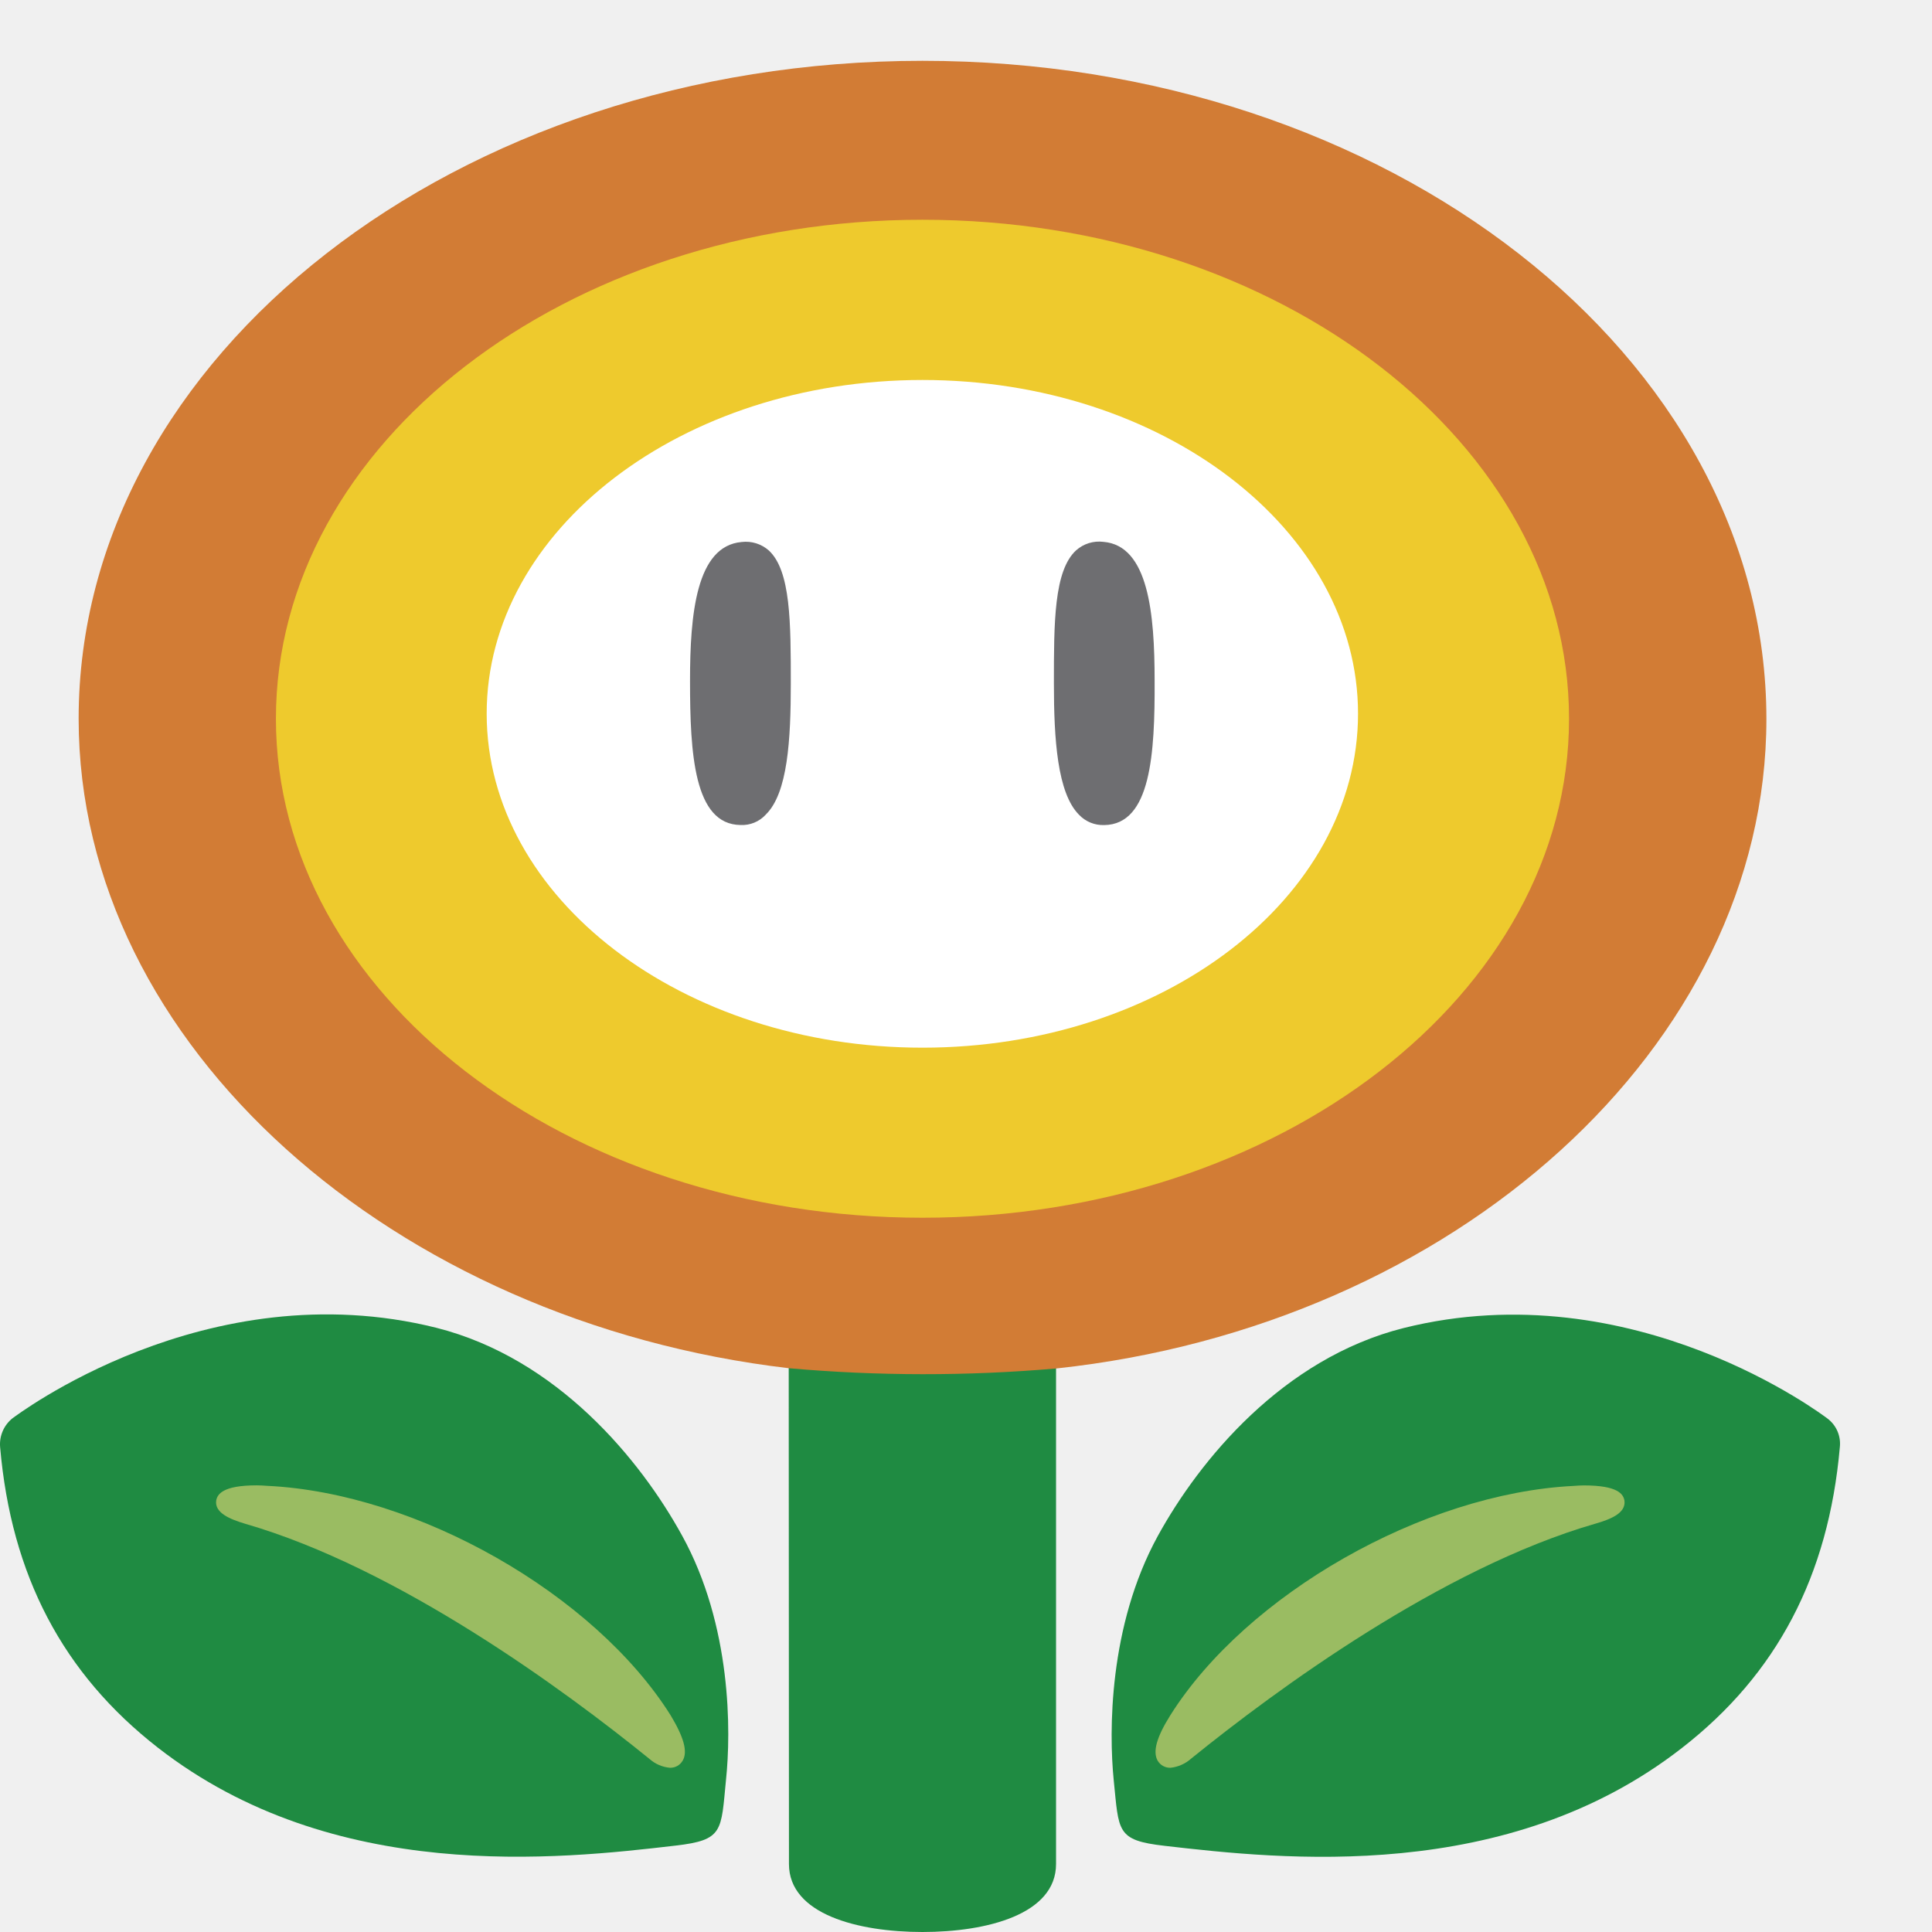
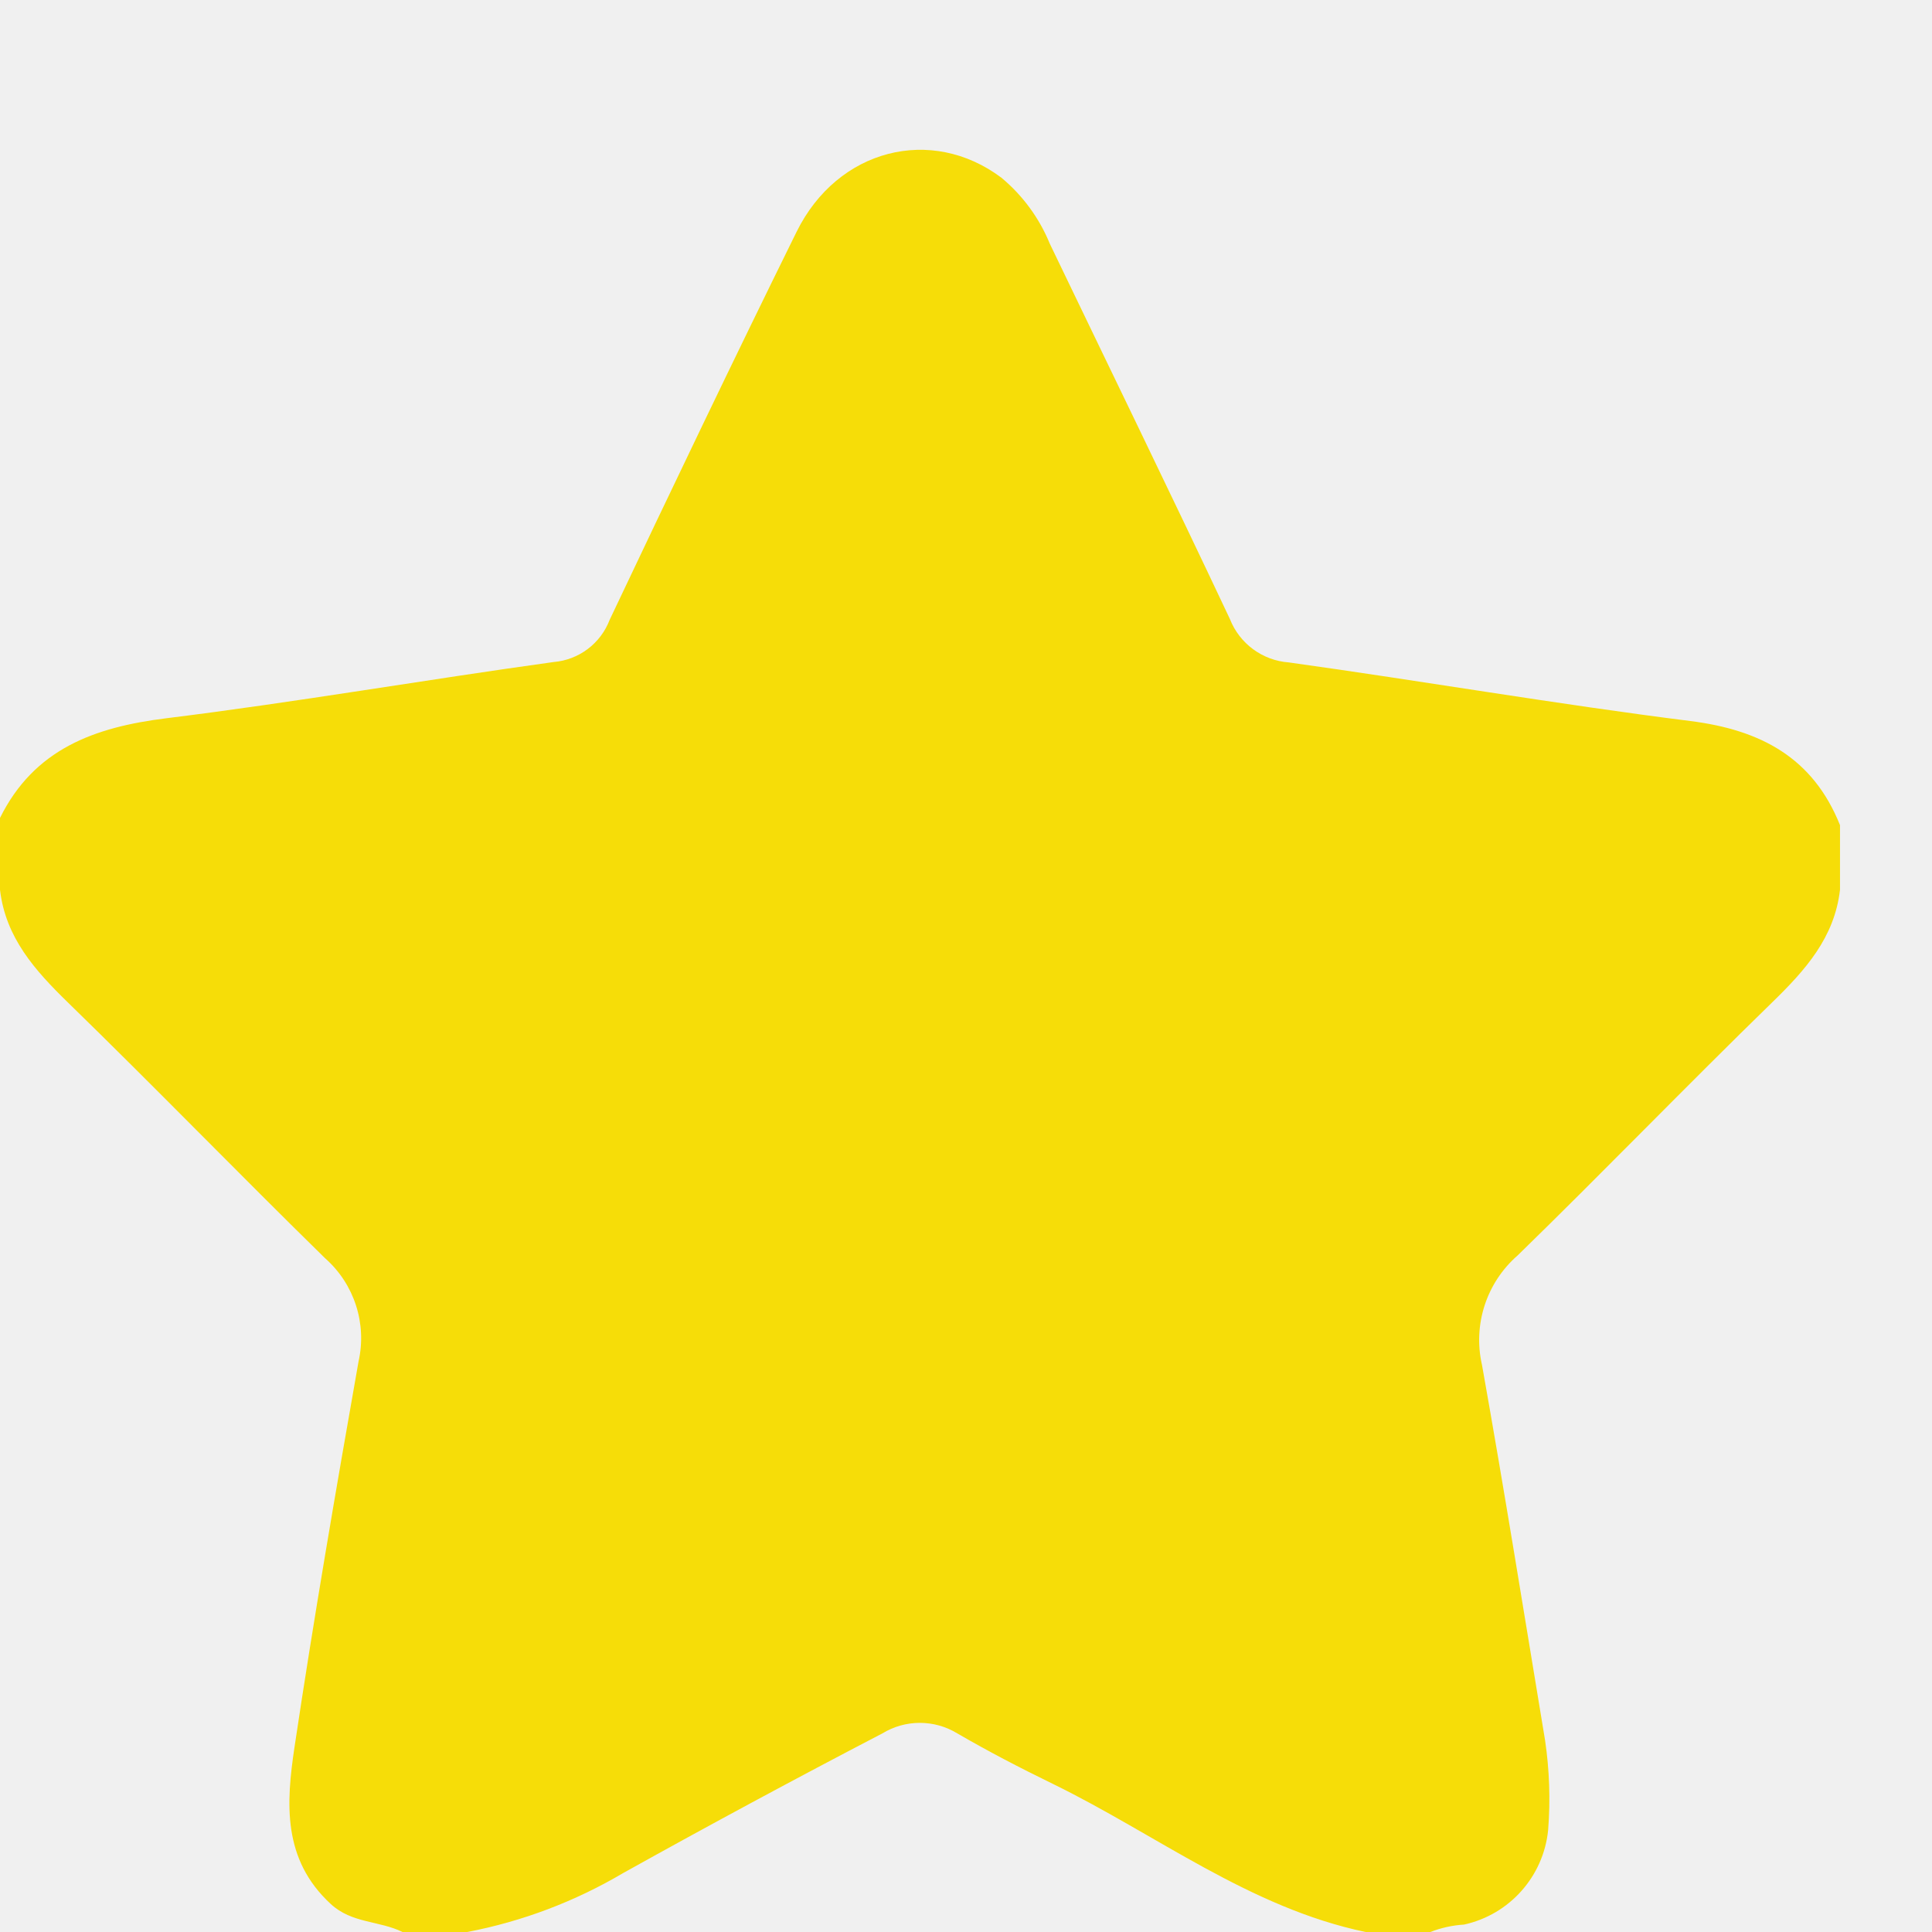
<svg xmlns="http://www.w3.org/2000/svg" id="Layer_1" data-name="Layer 1" viewBox="0 0 105 105">
-   <path d="M42.864,72.275l.014,29.03c0,2.732,3.753,3.695,7.258,3.695s7.258-.963,7.258-3.695V72.275a64.628,64.628,0,0,1-14.529,0m56.451,4.817c-.102-.071-10.505-8.047-23.037-4.915-6.569,1.654-11.095,7.186-13.352,11.295-2.688,4.902-2.658,10.678-2.4,13.264.288,2.803.129,3.278,2.759,3.58,6.353.732,18.61,2.098,28.125-5.319,5.159-4.01,7.963-9.356,8.58-16.342a1.712,1.712,0,0,0-.675-1.563" fill="#1f8b42" />
-   <path d="M86.698,82.81C78.348,85.224,69.335,91.851,64.725,95.586a1.999,1.999,0,0,1-1.105.488.783.783,0,0,1-.705-.386c-.275-.488-.058-1.278.692-2.471,4.139-6.569,13.752-12.058,21.919-12.461.186-.014.373-.027.546-.027,1.868,0,2.156.475,2.214.834.081.671-.739,1.003-1.586,1.247" fill="#9abc62" />
-   <path d="M37.071,83.458c-2.258-4.112-6.769-9.63-13.353-11.295C11.186,69.031.796,77.007.681,77.078a1.81,1.81,0,0,0-.675,1.566C.61,85.614,3.413,90.959,8.586,94.986c9.529,7.417,21.759,6.064,28.125,5.319,2.617-.302,2.471-.776,2.746-3.58.275-2.59.315-8.369-2.386-13.268" fill="#1f8b42" />
-   <path d="M37.101,95.688a.769.769,0,0,1-.692.386A1.924,1.924,0,0,1,35.305,95.6C30.677,91.847,21.667,85.224,13.315,82.81c-.82-.244-1.654-.59-1.566-1.251.058-.346.346-.834,2.214-.834.173,0,.359.014.559.027,8.149.386,17.776,5.878,21.919,12.461.719,1.193.949,1.986.661,2.475" fill="#9abc62" />
-   <path d="M57.41,74.373c21.613-2.315,38.59-17.519,38.59-35.298C95.996,19.343,75.416,3.305,50.135,3.305S4.274,19.343,4.274,39.061c0,17.793,17.173,32.783,38.59,35.298a83.322,83.322,0,0,0,14.546.014" fill="#d27c35" />
-   <path d="M50.135,11.943c-19.373,0-35.139,12.159-35.139,27.119,0,14.946,15.766,27.119,35.139,27.119S85.274,54.007,85.274,39.061,69.525,11.943,50.135,11.943" fill="#eeca2d" />
-   <path d="M50.135,56.939c-13.051,0-23.685-8.136-23.685-18.152,0-10.003,10.62-18.136,23.685-18.136,13.051,0,23.671,8.136,23.671,18.136,0,10.02-10.607,18.152-23.671,18.152" fill="#fff" />
-   <path d="M41.613,44.278a1.739,1.739,0,0,1-1.366.559c-2.529-.027-2.746-3.881-2.746-7.834,0-3.607.332-7.329,2.803-7.546a1.885,1.885,0,0,1,1.481.461c1.193,1.105,1.193,3.939,1.193,7.23,0,3.02-.159,5.966-1.366,7.129m18.397.563a1.793,1.793,0,0,1-1.366-.559c-1.18-1.18-1.366-4.112-1.366-7.142,0-3.292,0-6.122,1.207-7.23a1.878,1.878,0,0,1,1.481-.461c2.458.2,2.786,3.922,2.786,7.546.017,3.966-.2,7.817-2.742,7.847" fill="#6e6e71" />
+   <path d="M91.865,39.186c-7.288-.919-14.534-2.171-21.812-3.184a3.735,3.735,0,0,1-3.211-2.36c-3.215-6.823-6.524-13.603-9.79-20.402a9.184,9.184,0,0,0-2.625-3.579c-3.802-2.859-8.909-1.576-11.135,2.939-3.451,6.998-6.819,14.038-10.16,21.09a3.577,3.577,0,0,1-3.046,2.29c-7.021.971-14.01,2.185-21.042,3.055C5.124,39.521,1.856,40.707,0,44.453V48.359c.306,2.607,1.902,4.382,3.702,6.134,4.704,4.579,9.275,9.296,13.966,13.89A5.787,5.787,0,0,1,19.486,73.993c-1.23,6.976-2.433,13.958-3.481,20.964-.454,3.032-.666,6.09,1.971,8.522,1.155,1.065,2.65.9,3.899,1.522h3.516a26.46,26.46,0,0,0,8.477-3.205q6.987-3.892,14.088-7.59a3.907,3.907,0,0,1,4.07-0c1.688.98,3.427,1.883,5.175,2.735,5.641,2.751,10.703,6.736,17.018,8.06h3.516a6.029,6.029,0,0,1,1.831-.404,5.855,5.855,0,0,0,4.573-5.147,21.729,21.729,0,0,0-.167-4.864c-1.126-6.803-2.219-13.613-3.428-20.4a6.09,6.09,0,0,1,1.932-5.952C87.136,63.693,91.658,59.01,96.32,54.471c1.792-1.744,3.382-3.513,3.68-6.111V44.844C98.528,41.172,95.69,39.669,91.865,39.186Z" fill="#f6dd08" />
</svg>
